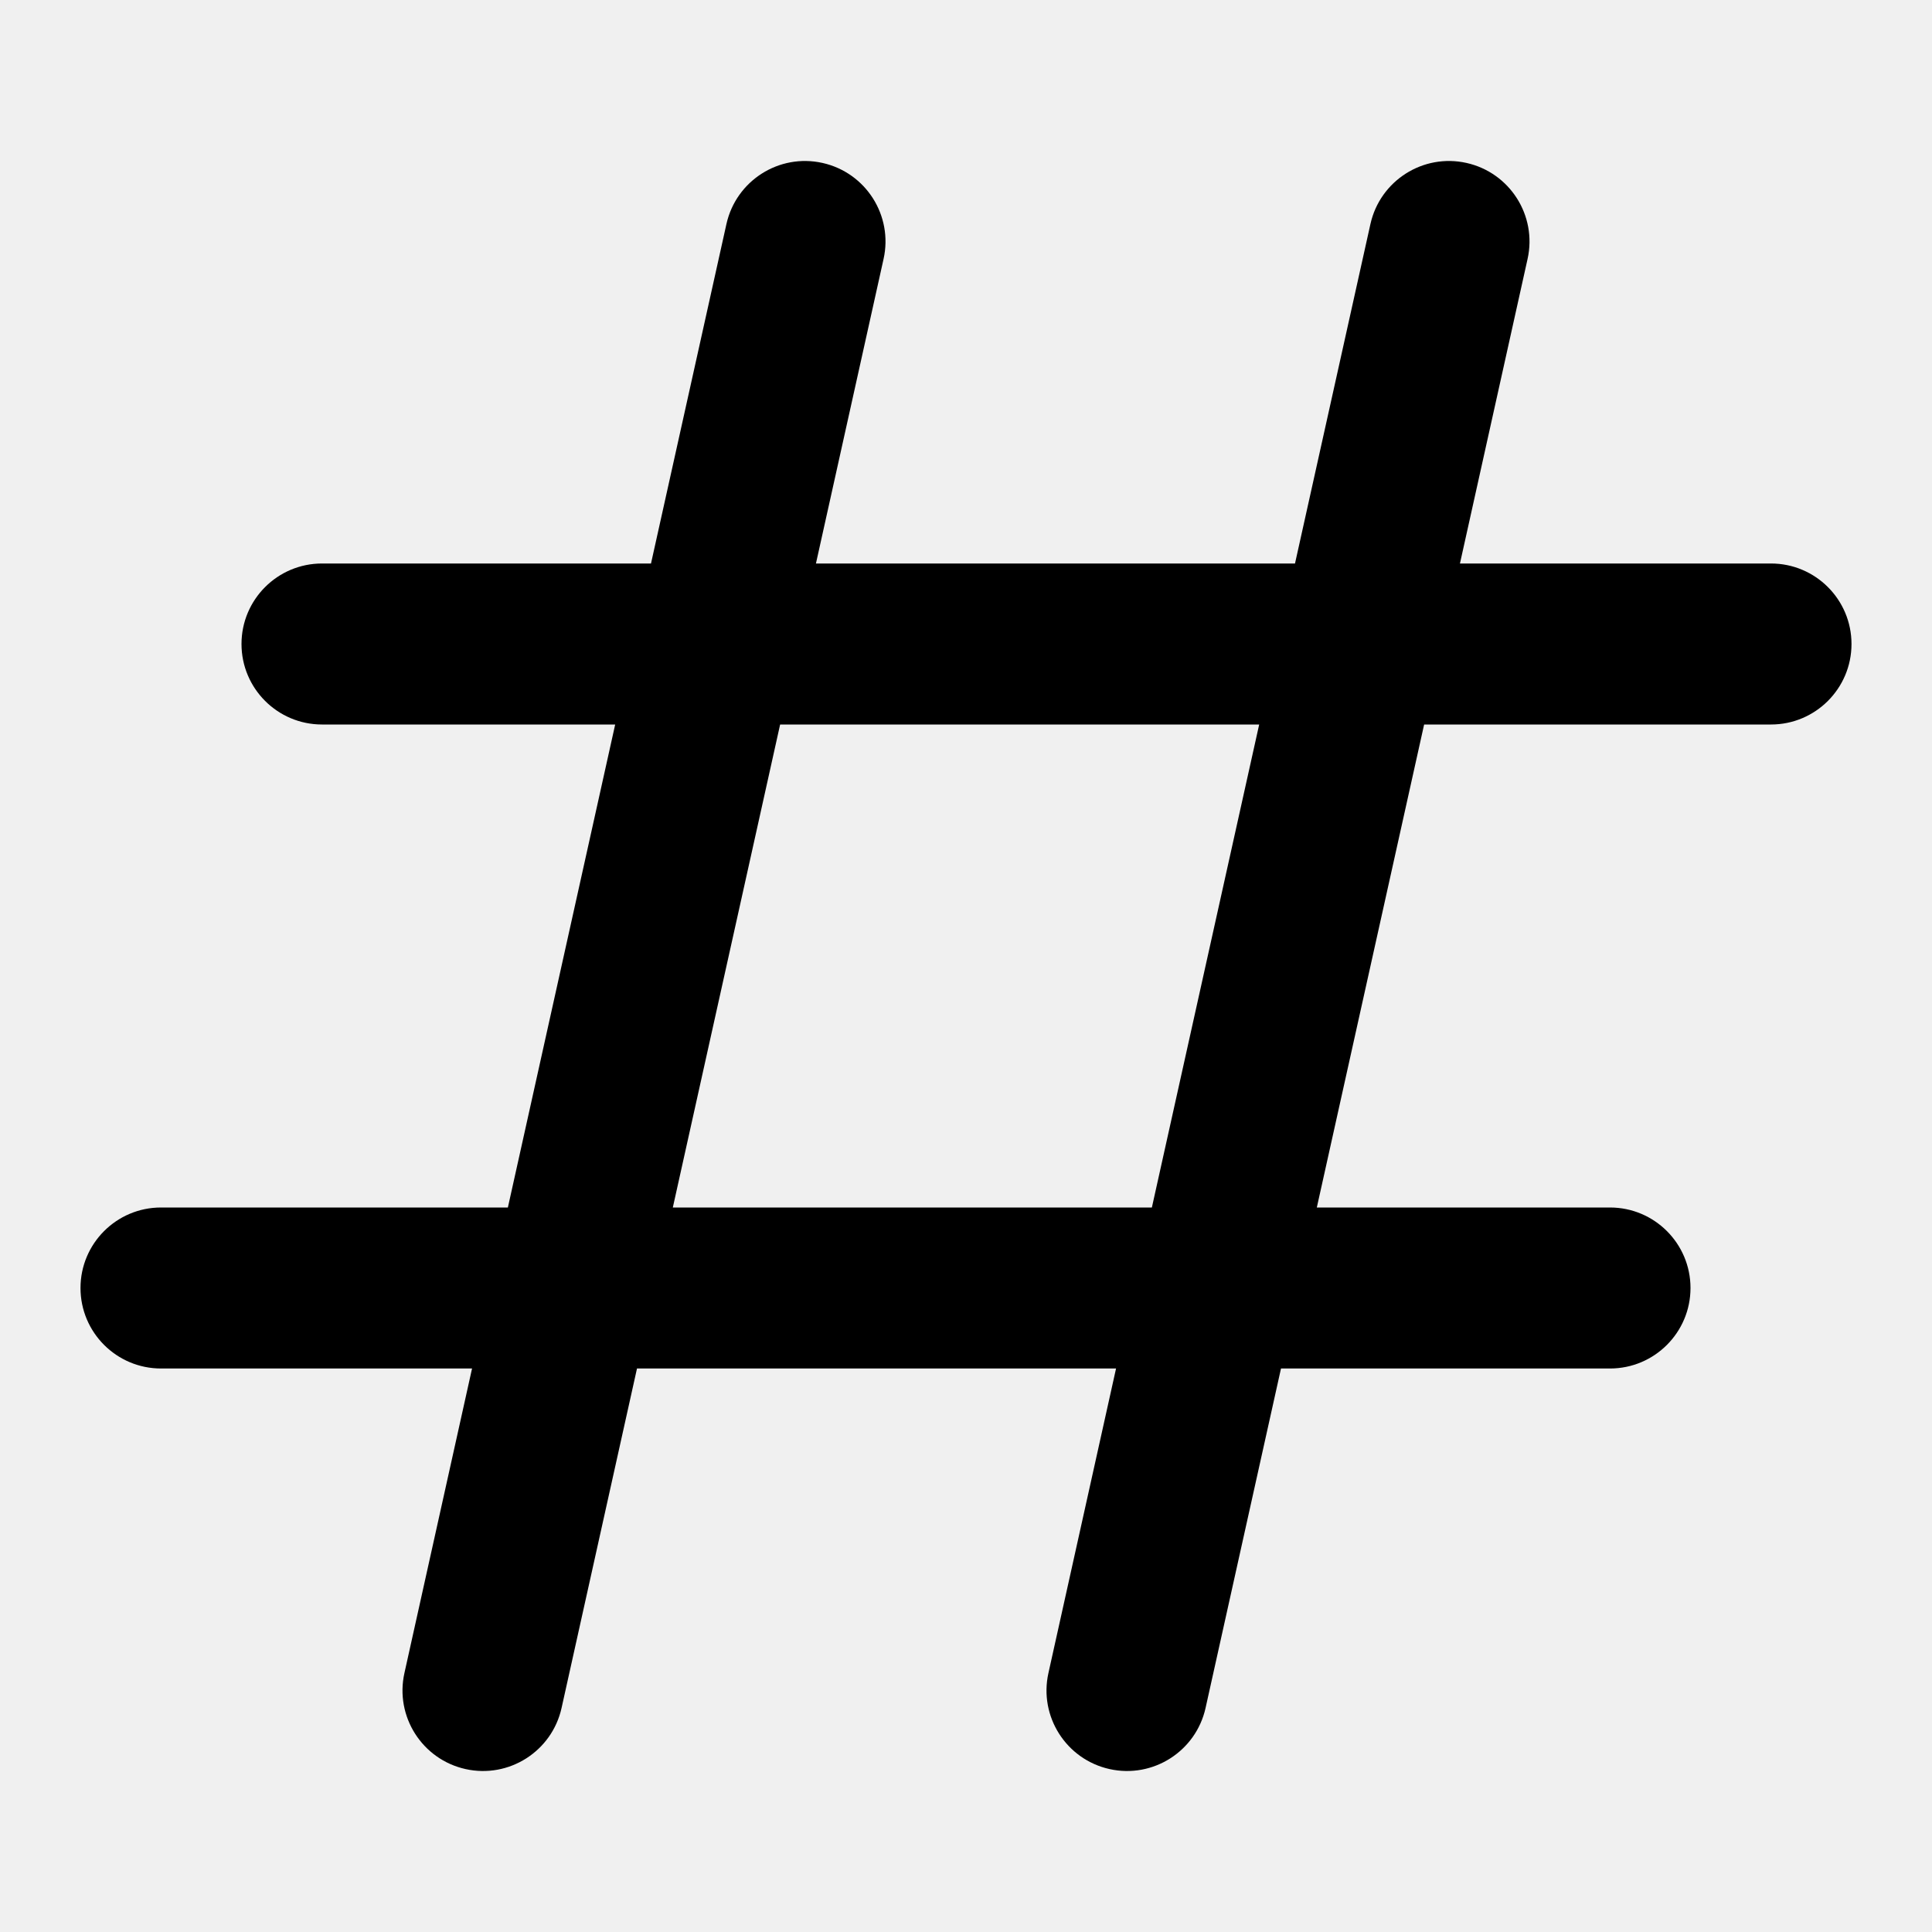
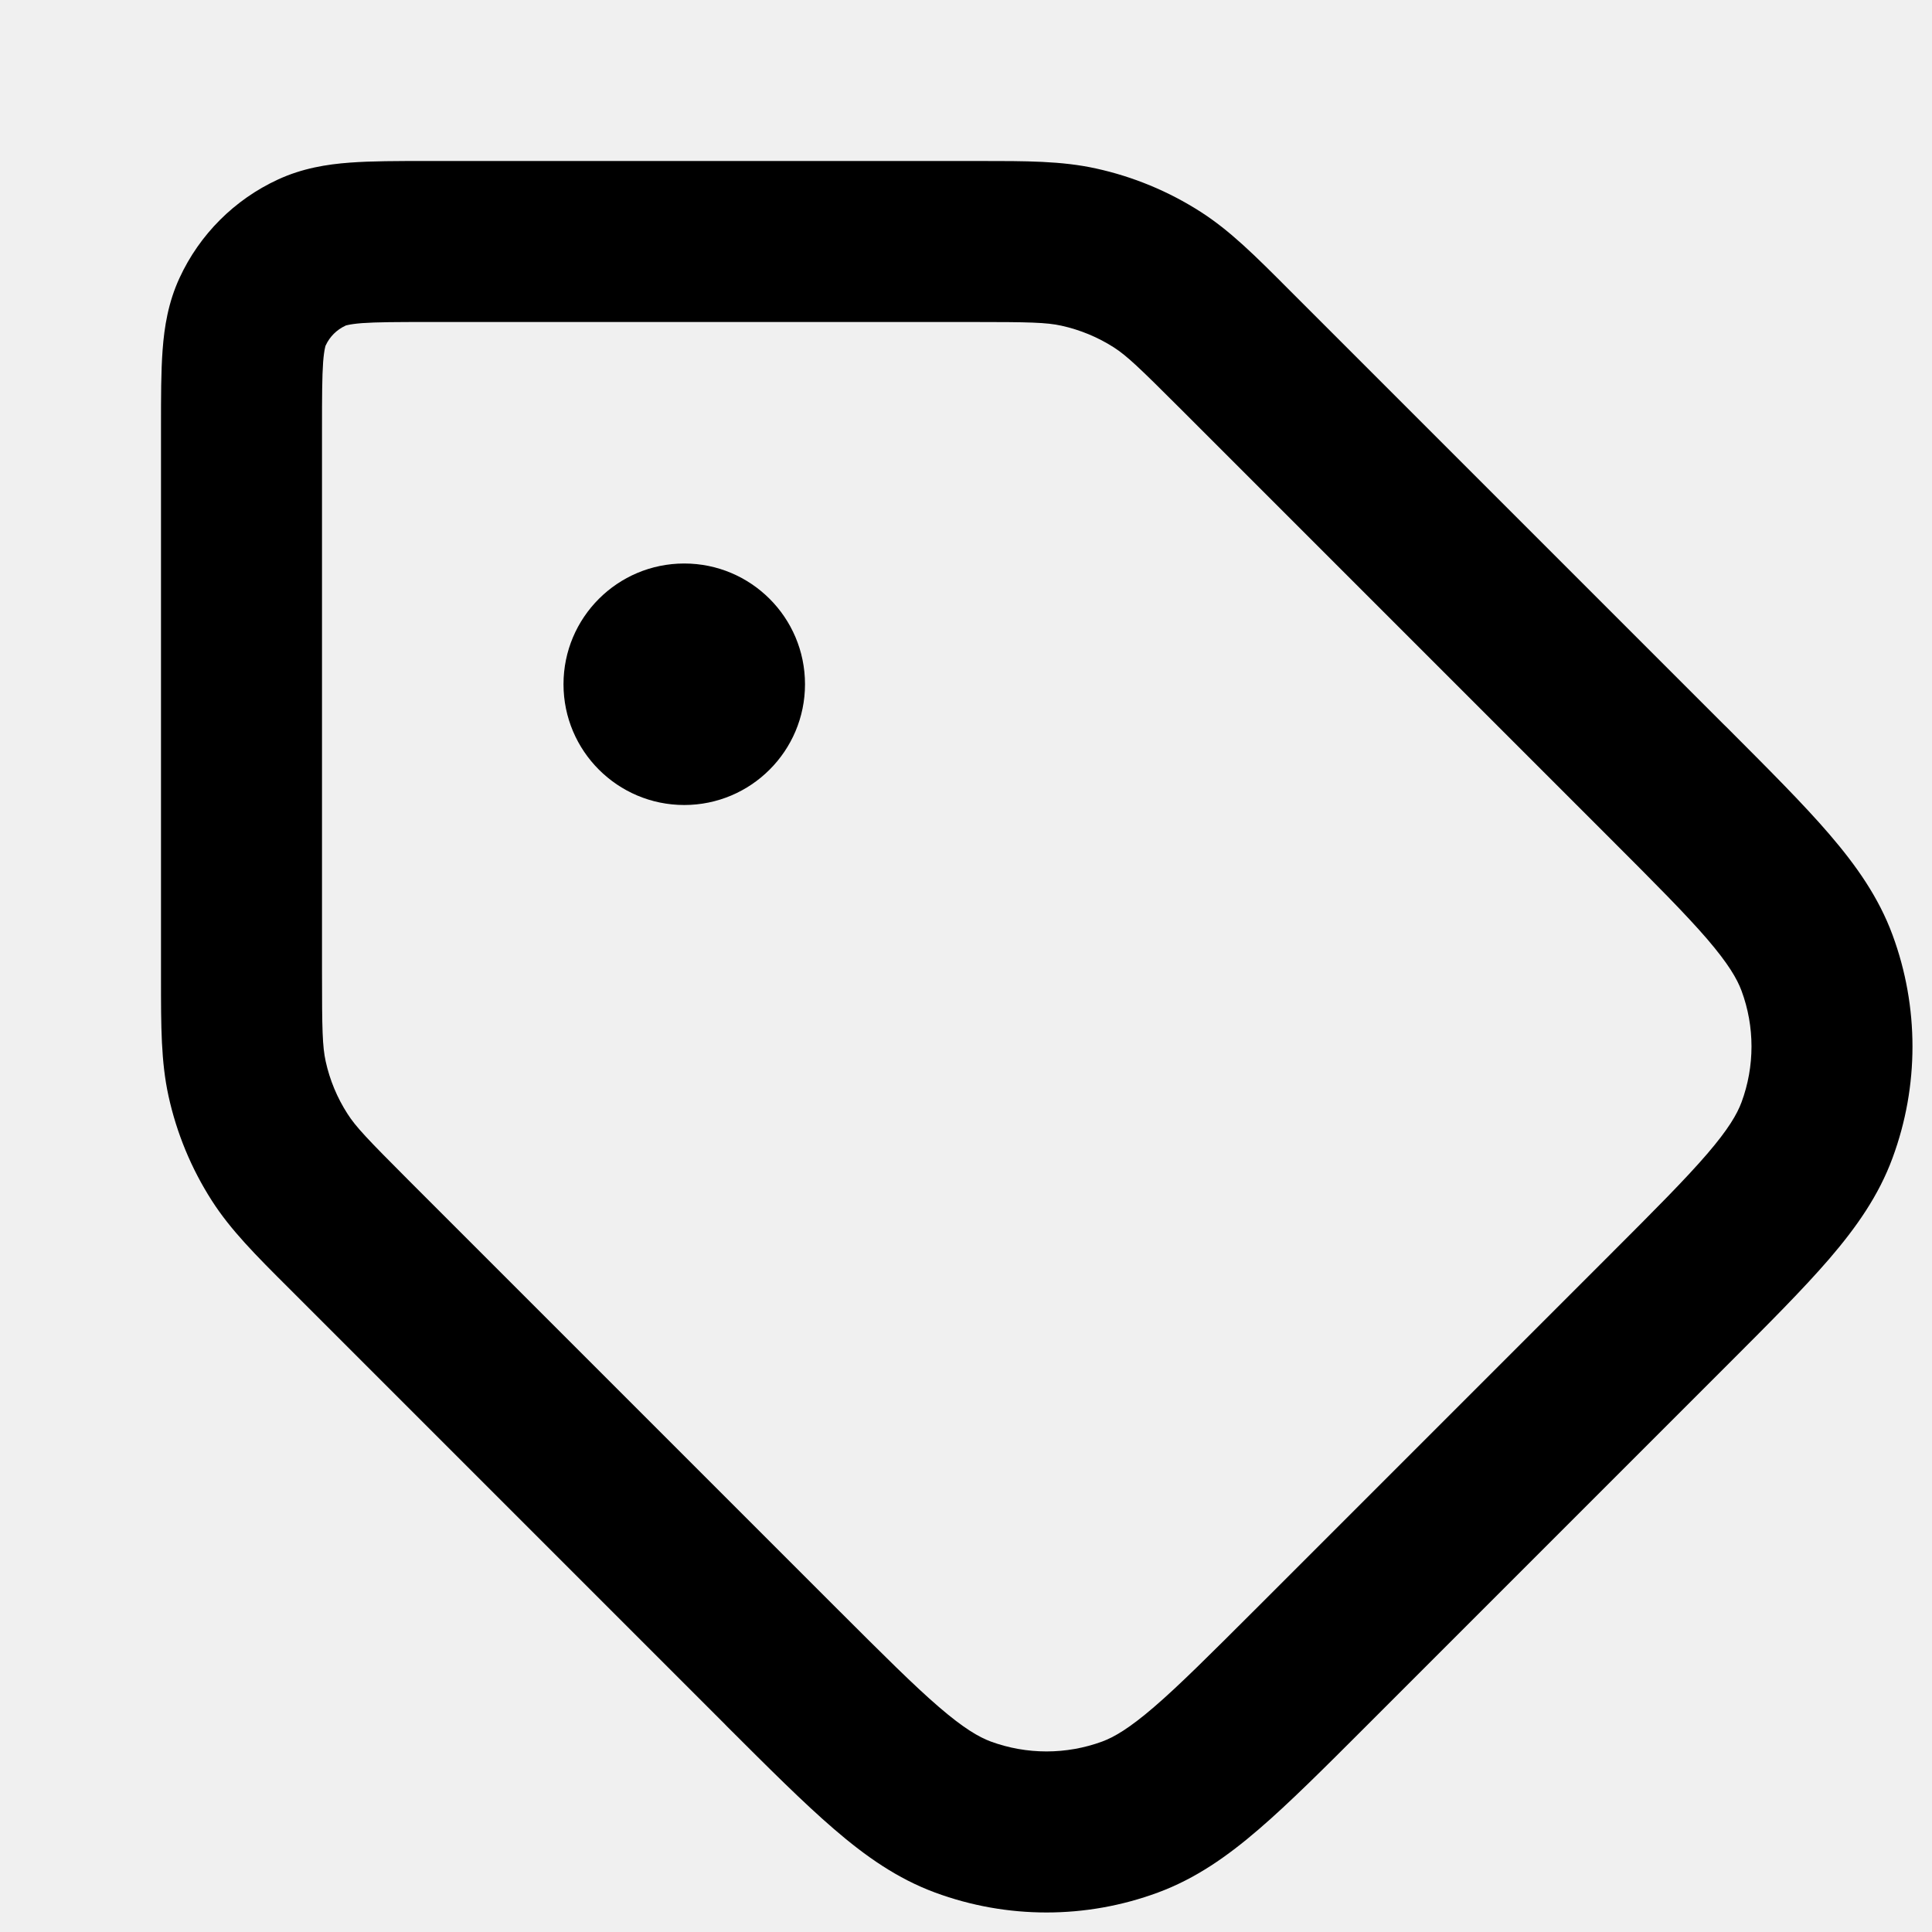
<svg xmlns="http://www.w3.org/2000/svg" width="24" height="24" viewBox="0 0 24 24" fill="none">
-   <path fill-rule="evenodd" clip-rule="evenodd" d="M10.217 2.024C10.756 2.144 11.096 2.678 10.976 3.217L10.136 7H16.087L17.024 2.783C17.144 2.244 17.678 1.904 18.217 2.024C18.756 2.144 19.096 2.678 18.976 3.217L18.136 7H22C22.552 7 23 7.448 23 8C23 8.552 22.552 9 22 9H17.691L16.358 15H20C20.552 15 21 15.448 21 16C21 16.552 20.552 17 20 17H15.913L14.976 21.217C14.856 21.756 14.322 22.096 13.783 21.976C13.244 21.856 12.904 21.322 13.024 20.783L13.864 17H7.913L6.976 21.217C6.856 21.756 6.322 22.096 5.783 21.976C5.244 21.856 4.904 21.322 5.024 20.783L5.864 17H2C1.448 17 1 16.552 1 16C1 15.448 1.448 15 2 15H6.309L7.642 9H4C3.448 9 3 8.552 3 8C3 7.448 3.448 7 4 7H8.087L9.024 2.783C9.144 2.244 9.678 1.904 10.217 2.024ZM9.691 9L8.358 15H14.309L15.642 9H9.691Z" fill="black" />
+   <g clip-path="url(#clip0)">
+     <path fill-rule="evenodd" clip-rule="evenodd" d="M12.074 4C12.79 4 12.999 4.005 13.186 4.046C13.417 4.097 13.637 4.188 13.836 4.315C13.997 4.419 14.149 4.563 14.655 5.069L20.005 10.419C20.56 10.974 20.936 11.351 21.207 11.665C21.47 11.972 21.578 12.158 21.634 12.308C21.799 12.754 21.799 13.245 21.634 13.692C21.578 13.842 21.47 14.028 21.207 14.334C20.936 14.649 20.56 15.026 20.005 15.581L15.581 20.005C15.026 20.559 14.649 20.936 14.335 21.206C14.028 21.47 13.842 21.578 13.692 21.634C13.245 21.798 12.755 21.798 12.308 21.634C12.158 21.578 11.972 21.47 11.665 21.206C11.351 20.936 10.974 20.559 10.419 20.005L5.069 14.655C4.563 14.148 4.419 13.997 4.316 13.835C4.188 13.636 4.097 13.417 4.046 13.186C4.005 12.999 4 12.79 4 12.074V5.325C4 4.925 4.001 4.68 4.014 4.497C4.021 4.411 4.029 4.359 4.036 4.327C4.039 4.312 4.042 4.302 4.043 4.297L4.045 4.292L4.046 4.291C4.096 4.182 4.183 4.096 4.291 4.046L4.292 4.045L4.297 4.043C4.303 4.042 4.312 4.039 4.327 4.036C4.359 4.029 4.411 4.021 4.497 4.014C4.68 4.001 4.925 4 5.325 4H12.074ZM13.615 2.093C13.189 1.999 12.749 2 12.167 2L12.074 2H5.325L5.292 2H5.292C4.936 2 4.615 2 4.347 2.02C4.061 2.041 3.756 2.09 3.453 2.23C2.913 2.479 2.479 2.913 2.23 3.453C2.09 3.756 2.041 4.061 2.02 4.347C2 4.615 2 4.935 2 5.292V5.292L2 5.325V12.074L2 12.167C2 12.749 2 13.189 2.093 13.614C2.194 14.076 2.376 14.516 2.631 14.914C2.866 15.281 3.177 15.592 3.589 16.003L3.655 16.069L9.005 21.419L9.031 21.446C9.553 21.967 9.983 22.397 10.361 22.722C10.753 23.06 11.148 23.337 11.616 23.51C12.509 23.84 13.491 23.84 14.384 23.51C14.852 23.337 15.247 23.06 15.639 22.722C16.017 22.397 16.447 21.967 16.968 21.446L16.968 21.446L16.995 21.419L21.419 16.995L21.446 16.968C21.967 16.447 22.397 16.017 22.723 15.639C23.06 15.247 23.338 14.852 23.51 14.384C23.84 13.491 23.84 12.509 23.51 11.615C23.338 11.148 23.06 10.753 22.723 10.361C22.398 9.983 21.967 9.553 21.446 9.031L21.446 9.031L21.419 9.005L16.069 3.655L16.003 3.589C15.592 3.177 15.281 2.866 14.914 2.631C14.516 2.376 14.076 2.194 13.615 2.093ZM8.5 10C9.328 10 10 9.328 10 8.5C10 7.671 9.328 7 8.5 7C7.672 7 7 7.671 7 8.5C7 9.328 7.672 10 8.5 10Z" fill="black" />
+   </g>
+   <defs>
+     <clipPath id="clip0">
+       <rect width="24" height="24" fill="white" transform="translate(0 -0.00012207)" />
+     </clipPath>
+   </defs>
</svg>
